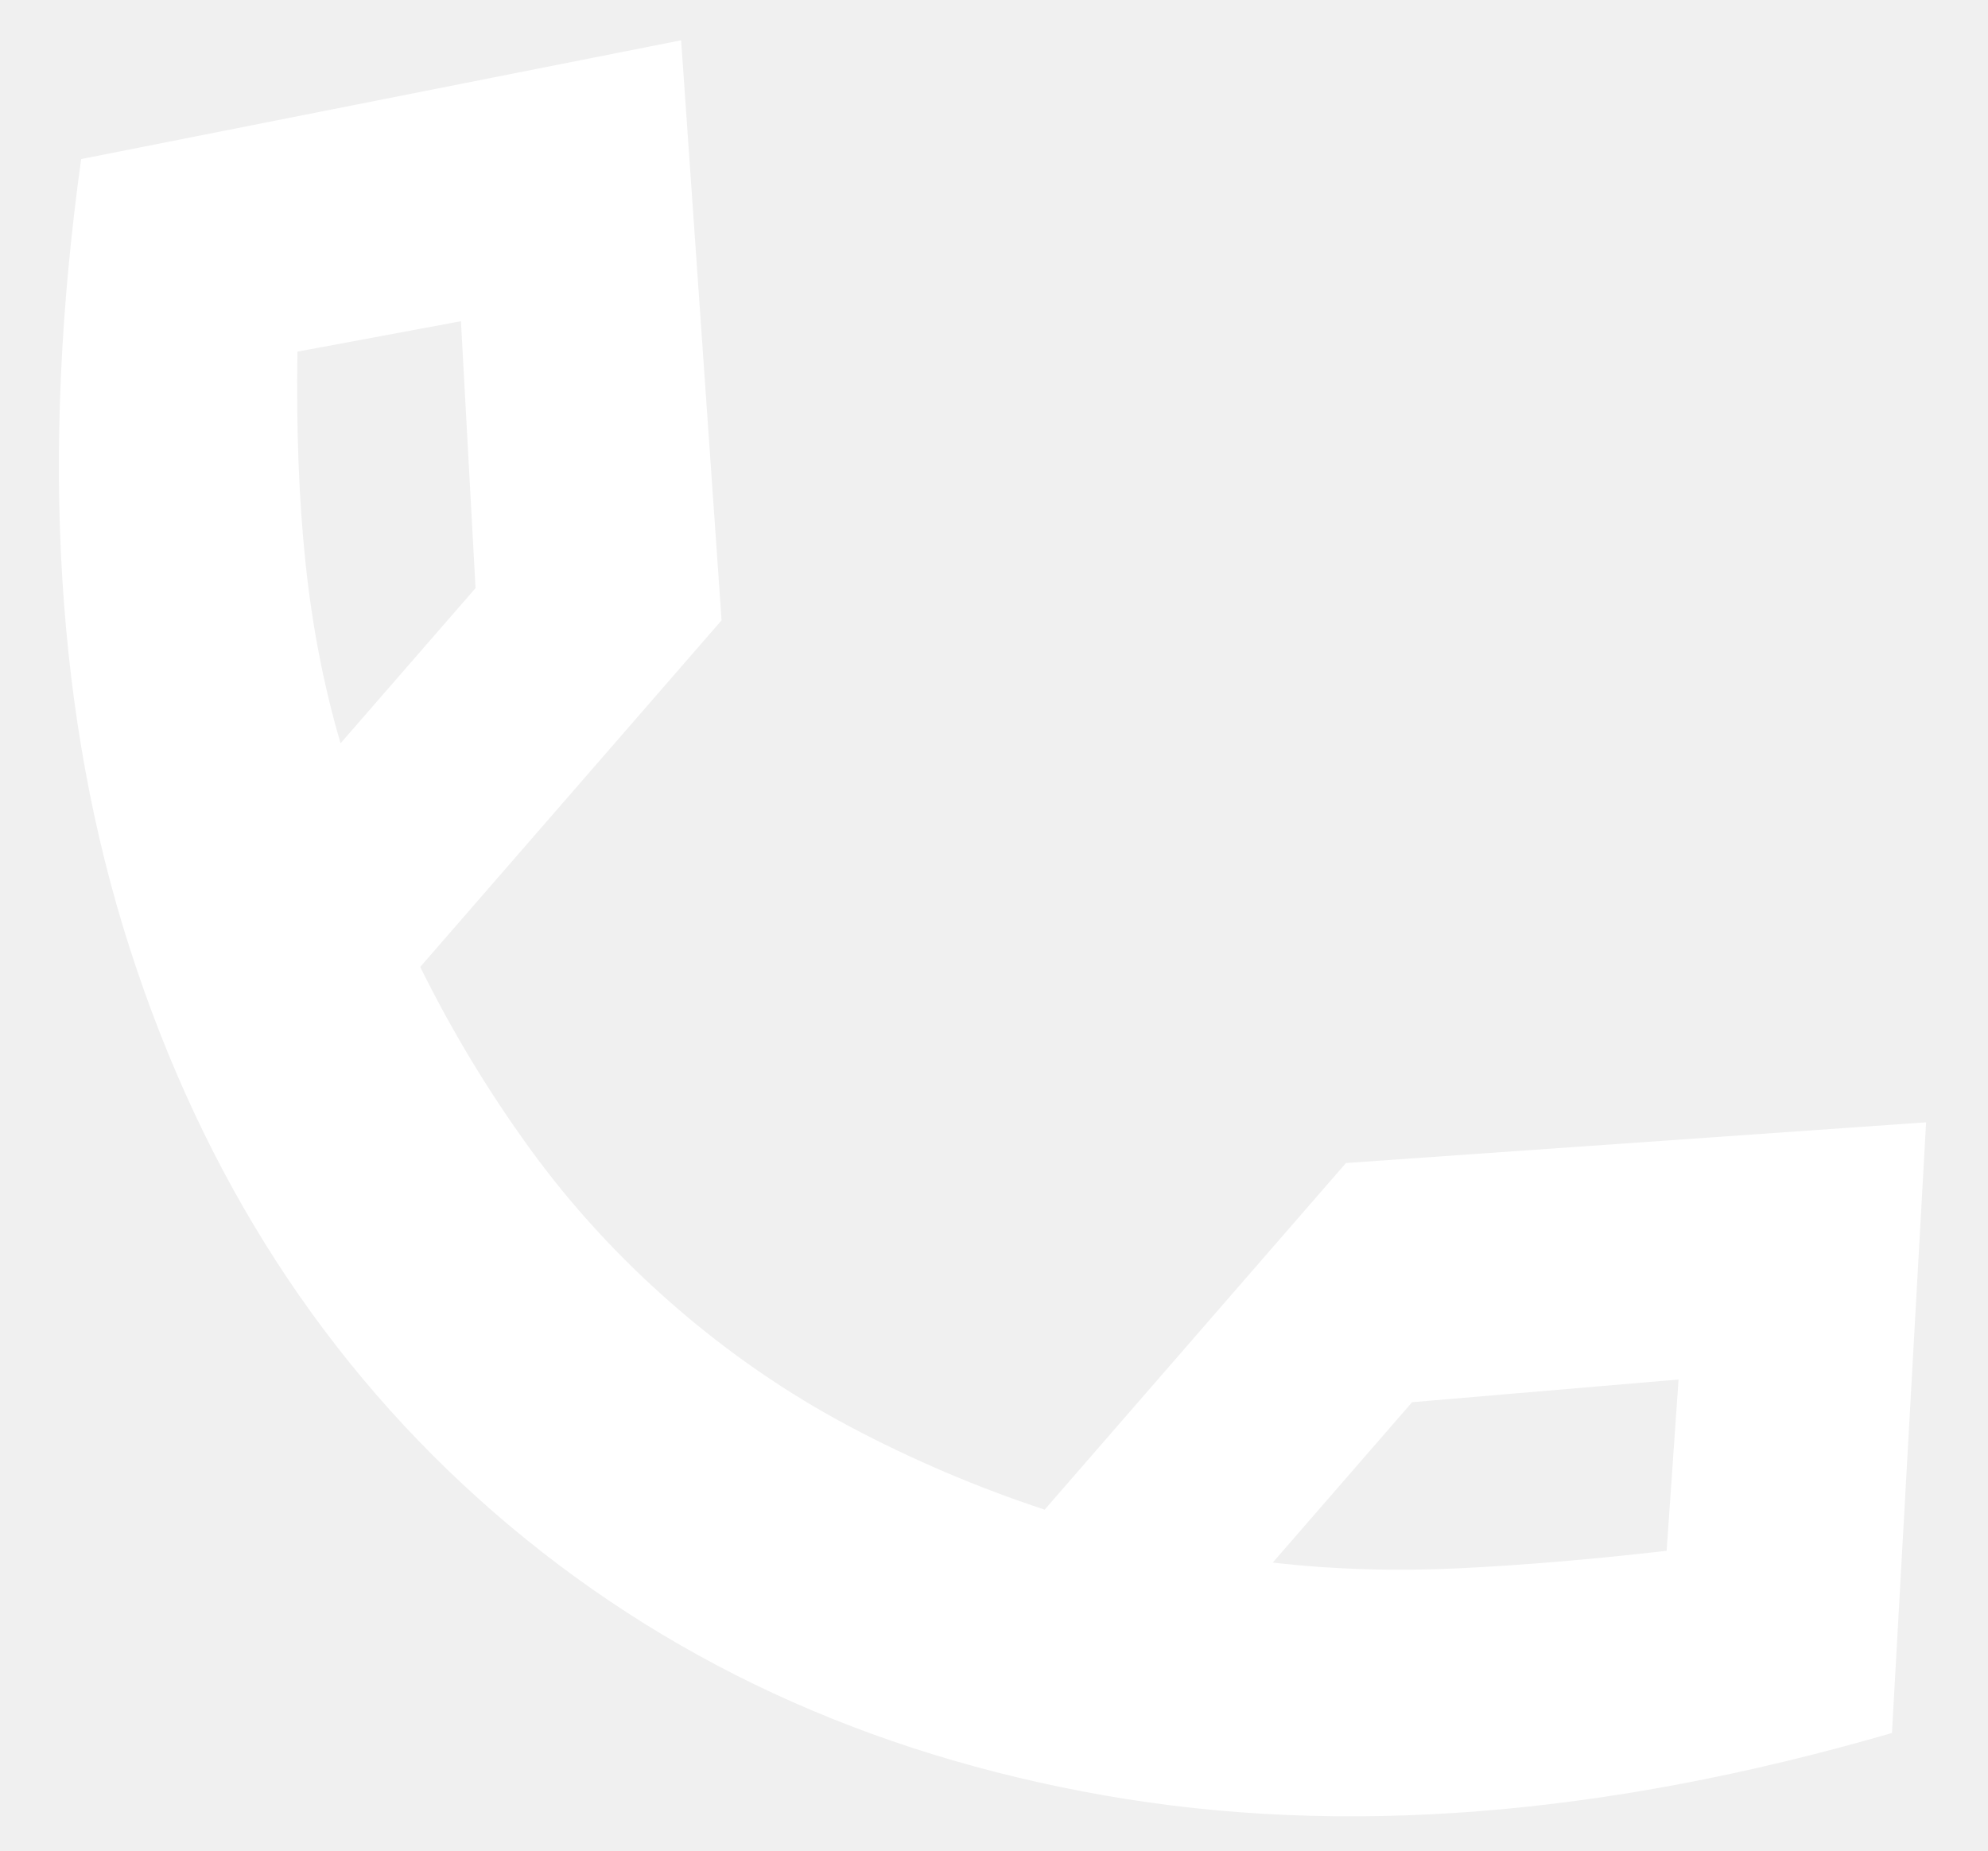
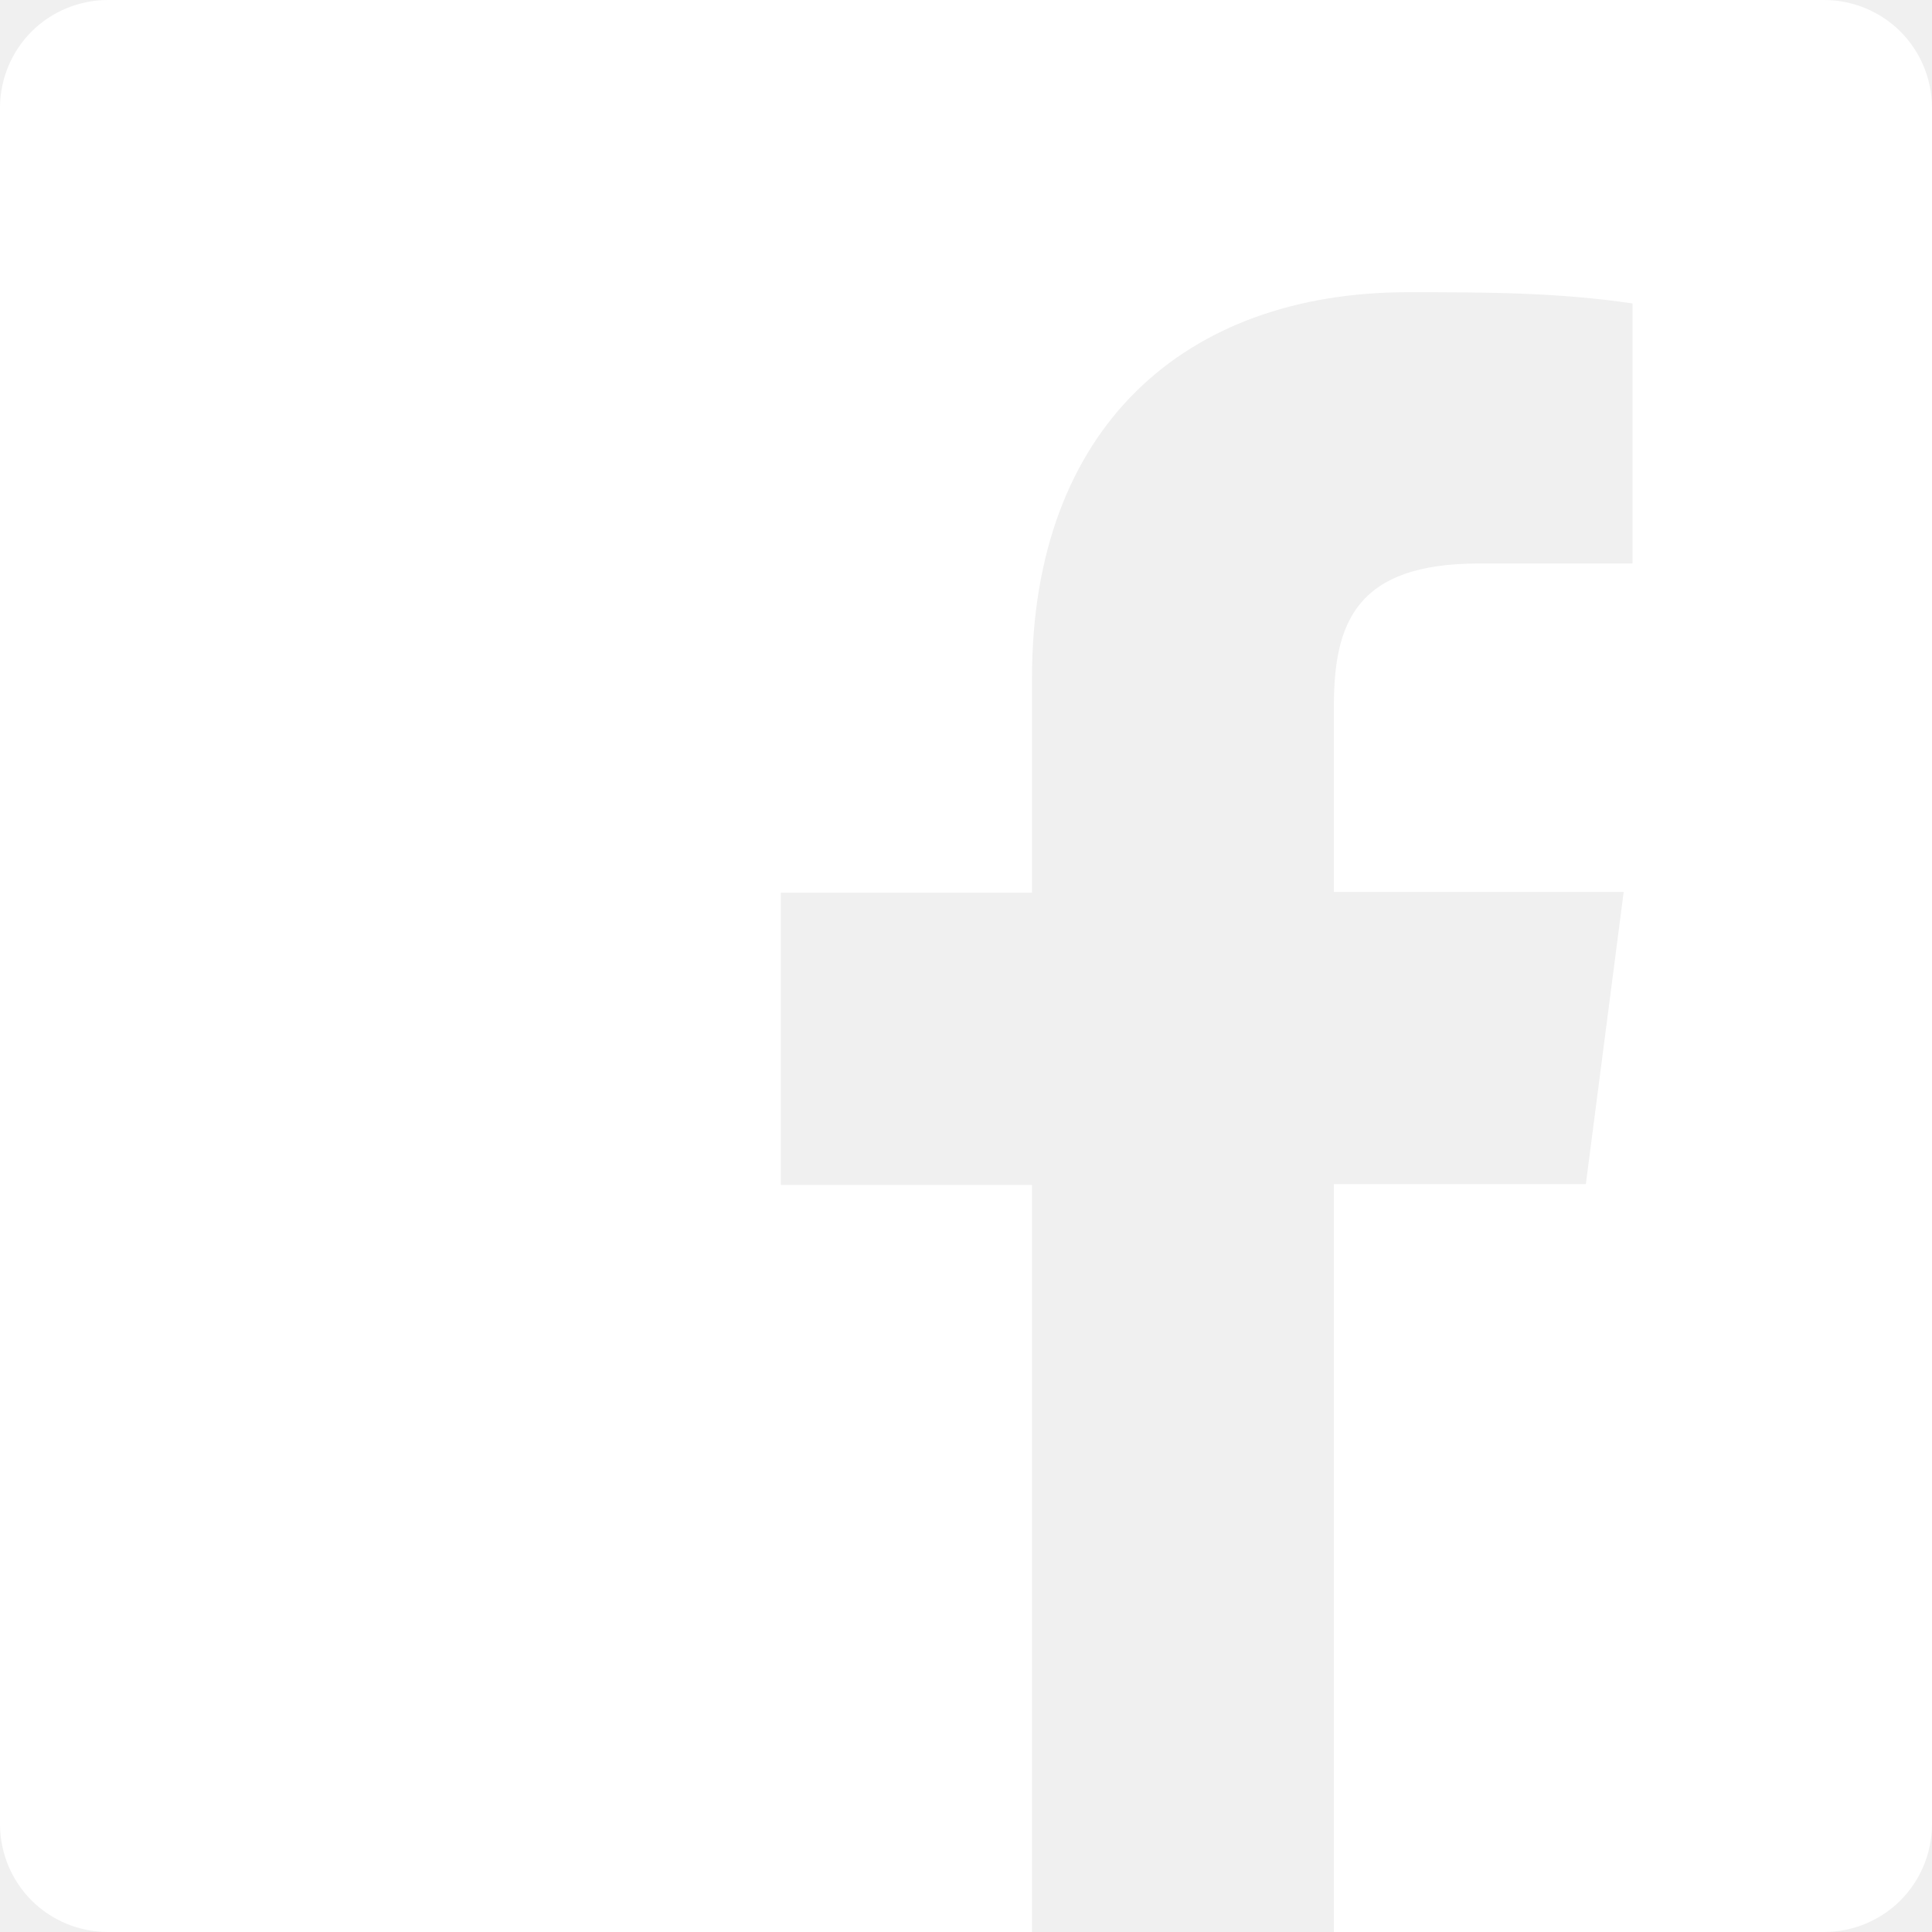
- <svg xmlns="http://www.w3.org/2000/svg" width="29" height="27" viewBox="0 0 29 27" fill="none">
-   <path d="M24.486 20.126L20.599 20.457L18.566 22.797C19.444 22.898 20.353 22.925 21.292 22.88C22.231 22.834 23.238 22.749 24.312 22.625L24.486 20.126ZM6.724 4.686L4.339 5.13C4.321 6.262 4.36 7.29 4.457 8.213C4.554 9.137 4.724 10.014 4.968 10.844L6.937 8.58L6.724 4.686ZM28.097 16.374L27.599 25.283C23.409 26.5 19.58 26.803 16.112 26.194C12.643 25.585 9.675 24.209 7.207 22.066C4.741 19.921 2.969 17.178 1.893 13.835C0.818 10.491 0.581 6.653 1.184 2.321L9.936 0.588L10.526 9.05L6.13 14.107C6.589 15.036 7.121 15.918 7.727 16.754C8.333 17.59 9.035 18.354 9.832 19.047C10.629 19.74 11.483 20.328 12.395 20.812C13.307 21.296 14.255 21.7 15.239 22.025L19.634 16.968L28.097 16.374Z" fill="white" />
+ <svg xmlns="http://www.w3.org/2000/svg" width="24" height="24" viewBox="0 0 24 24" fill="none">
+   <path d="M22.67 0H1.33C0.978 0.003 0.641 0.144 0.392 0.392C0.144 0.641 0.003 0.978 0 1.33V22.67C0.003 23.022 0.144 23.359 0.392 23.608C0.641 23.856 0.978 23.997 1.33 24H12.82V14.72H9.7V11.09H12.82V8.42C12.82 5.32 14.71 3.63 17.49 3.63C18.42 3.63 19.35 3.63 20.28 3.77V7H18.37C16.86 7 16.57 7.72 16.57 8.77V11.08H20.17L19.7 14.71H16.57V24H22.67C23.022 23.997 23.359 23.856 23.608 23.608C23.856 23.359 23.997 23.022 24 22.67V1.33C23.997 0.978 23.856 0.641 23.608 0.392C23.359 0.144 23.022 0.003 22.67 0Z" fill="white" />
</svg>
